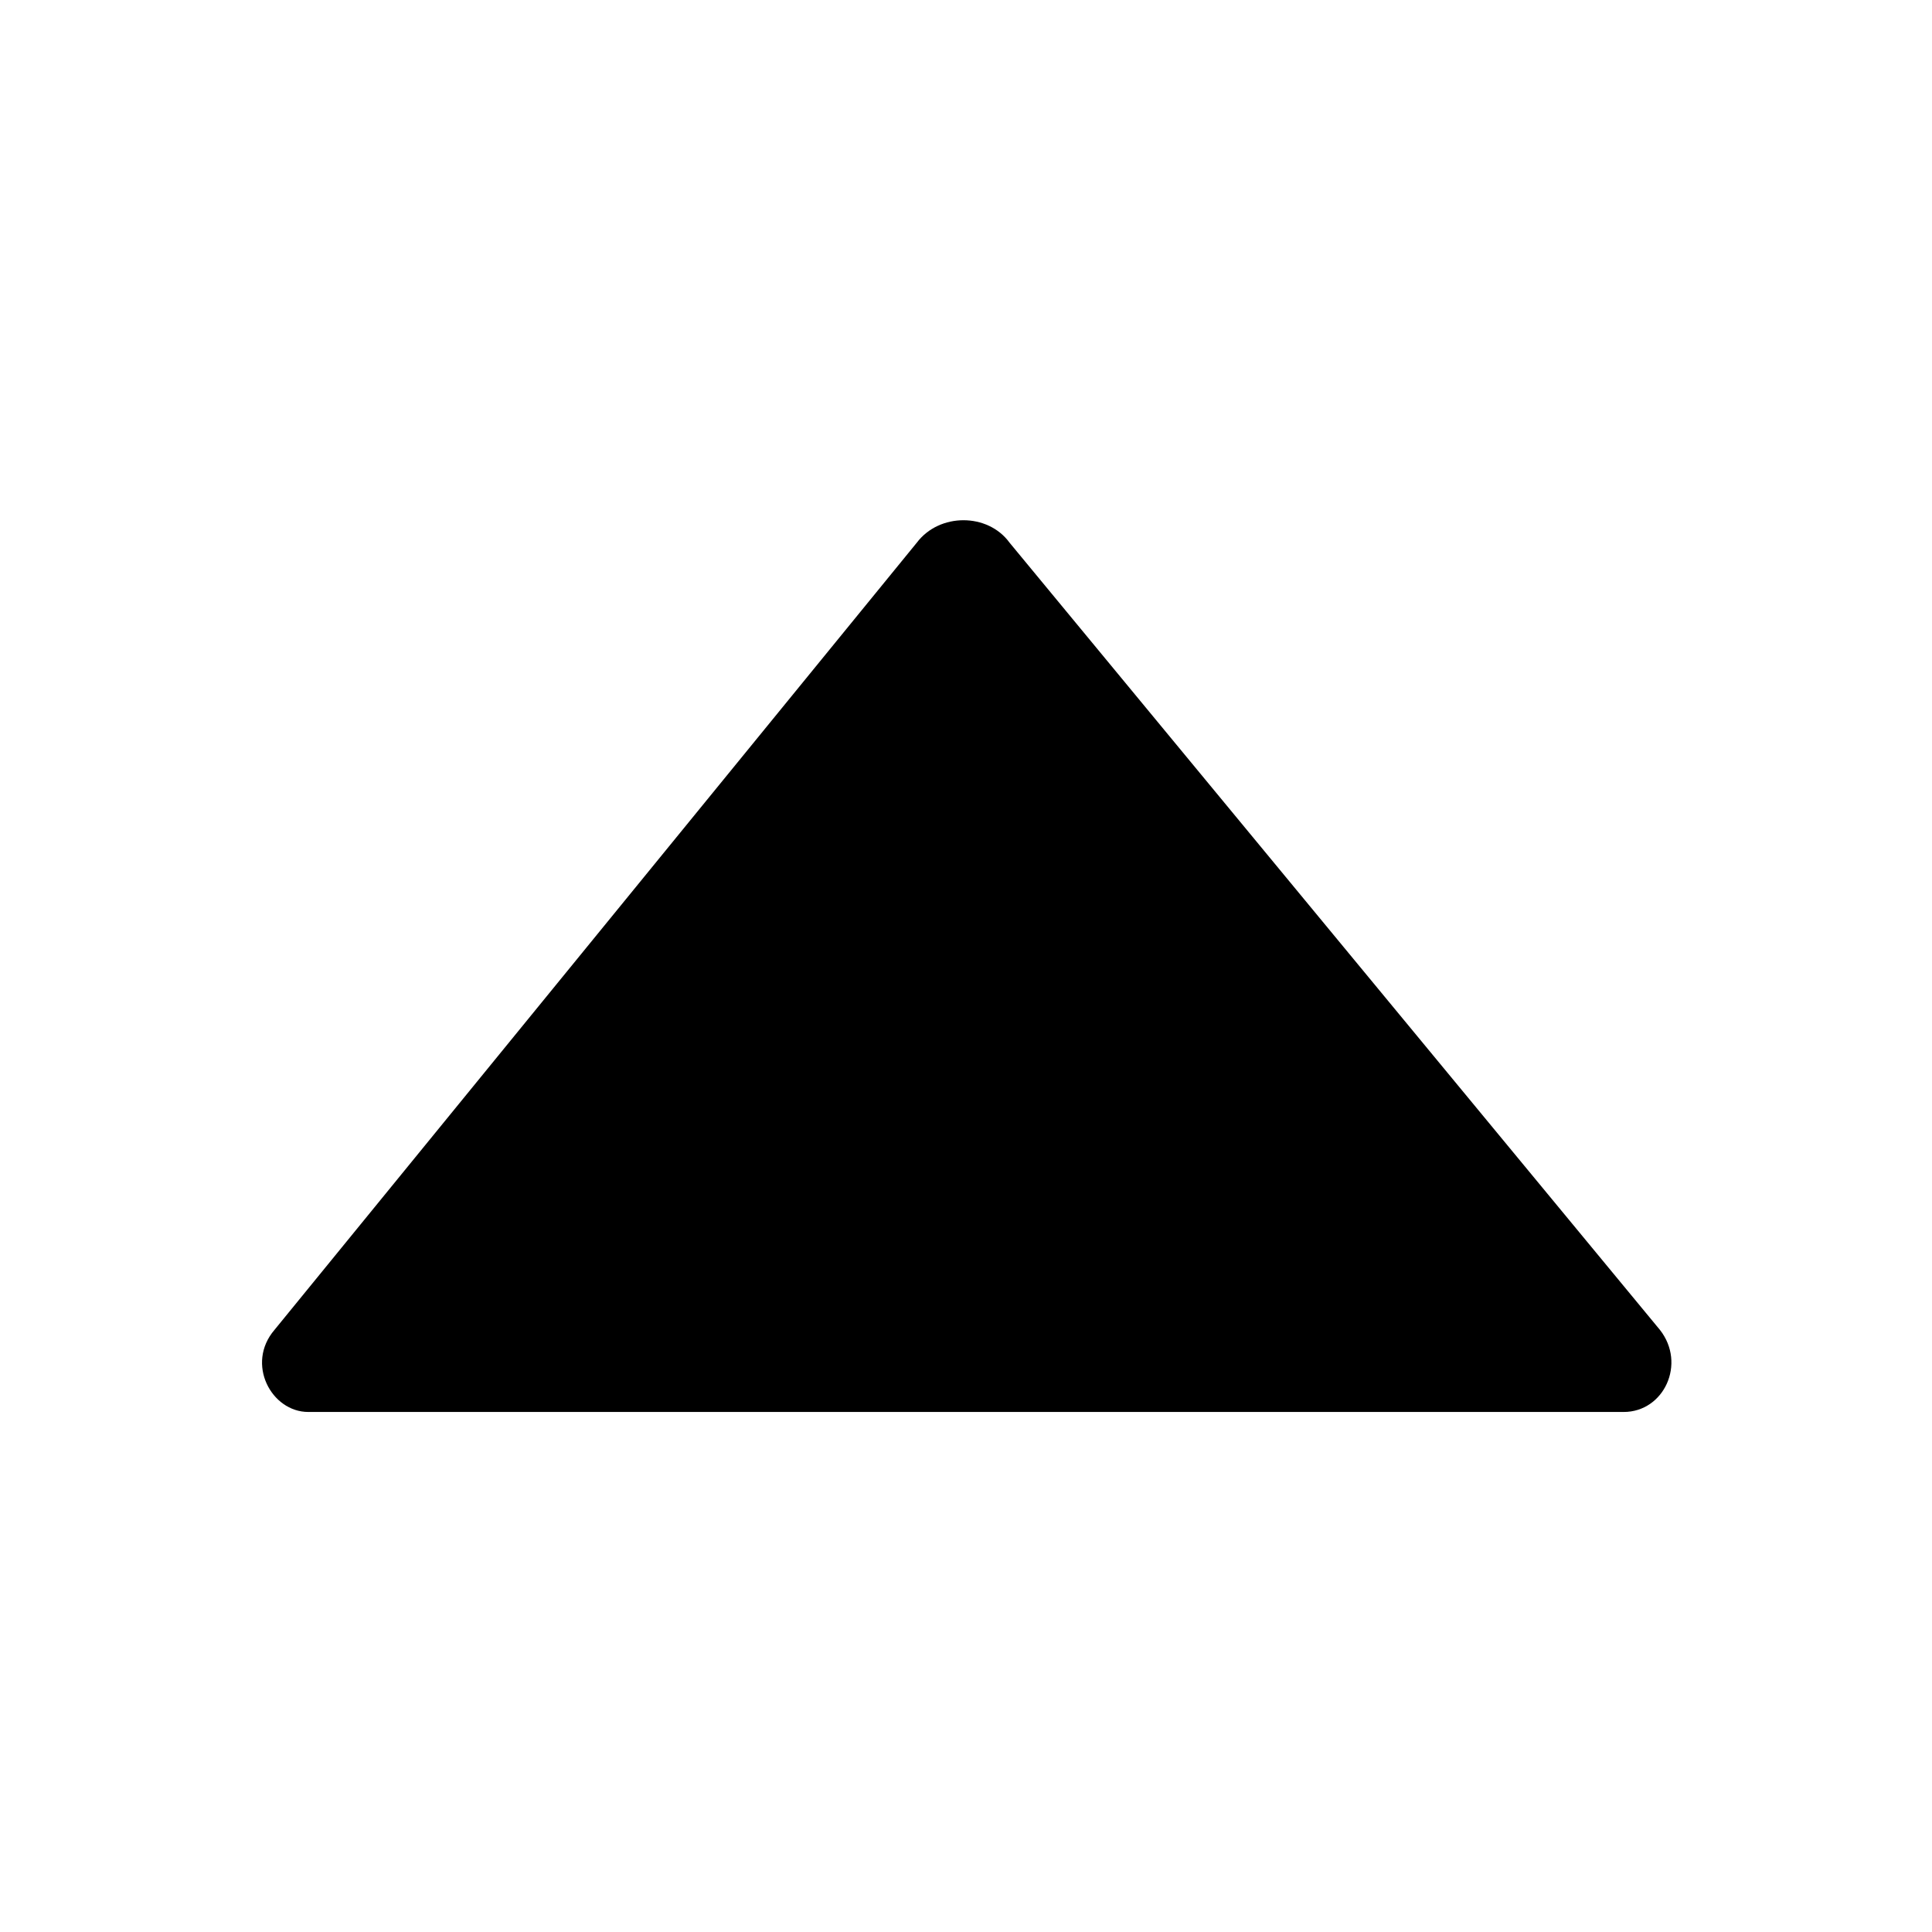
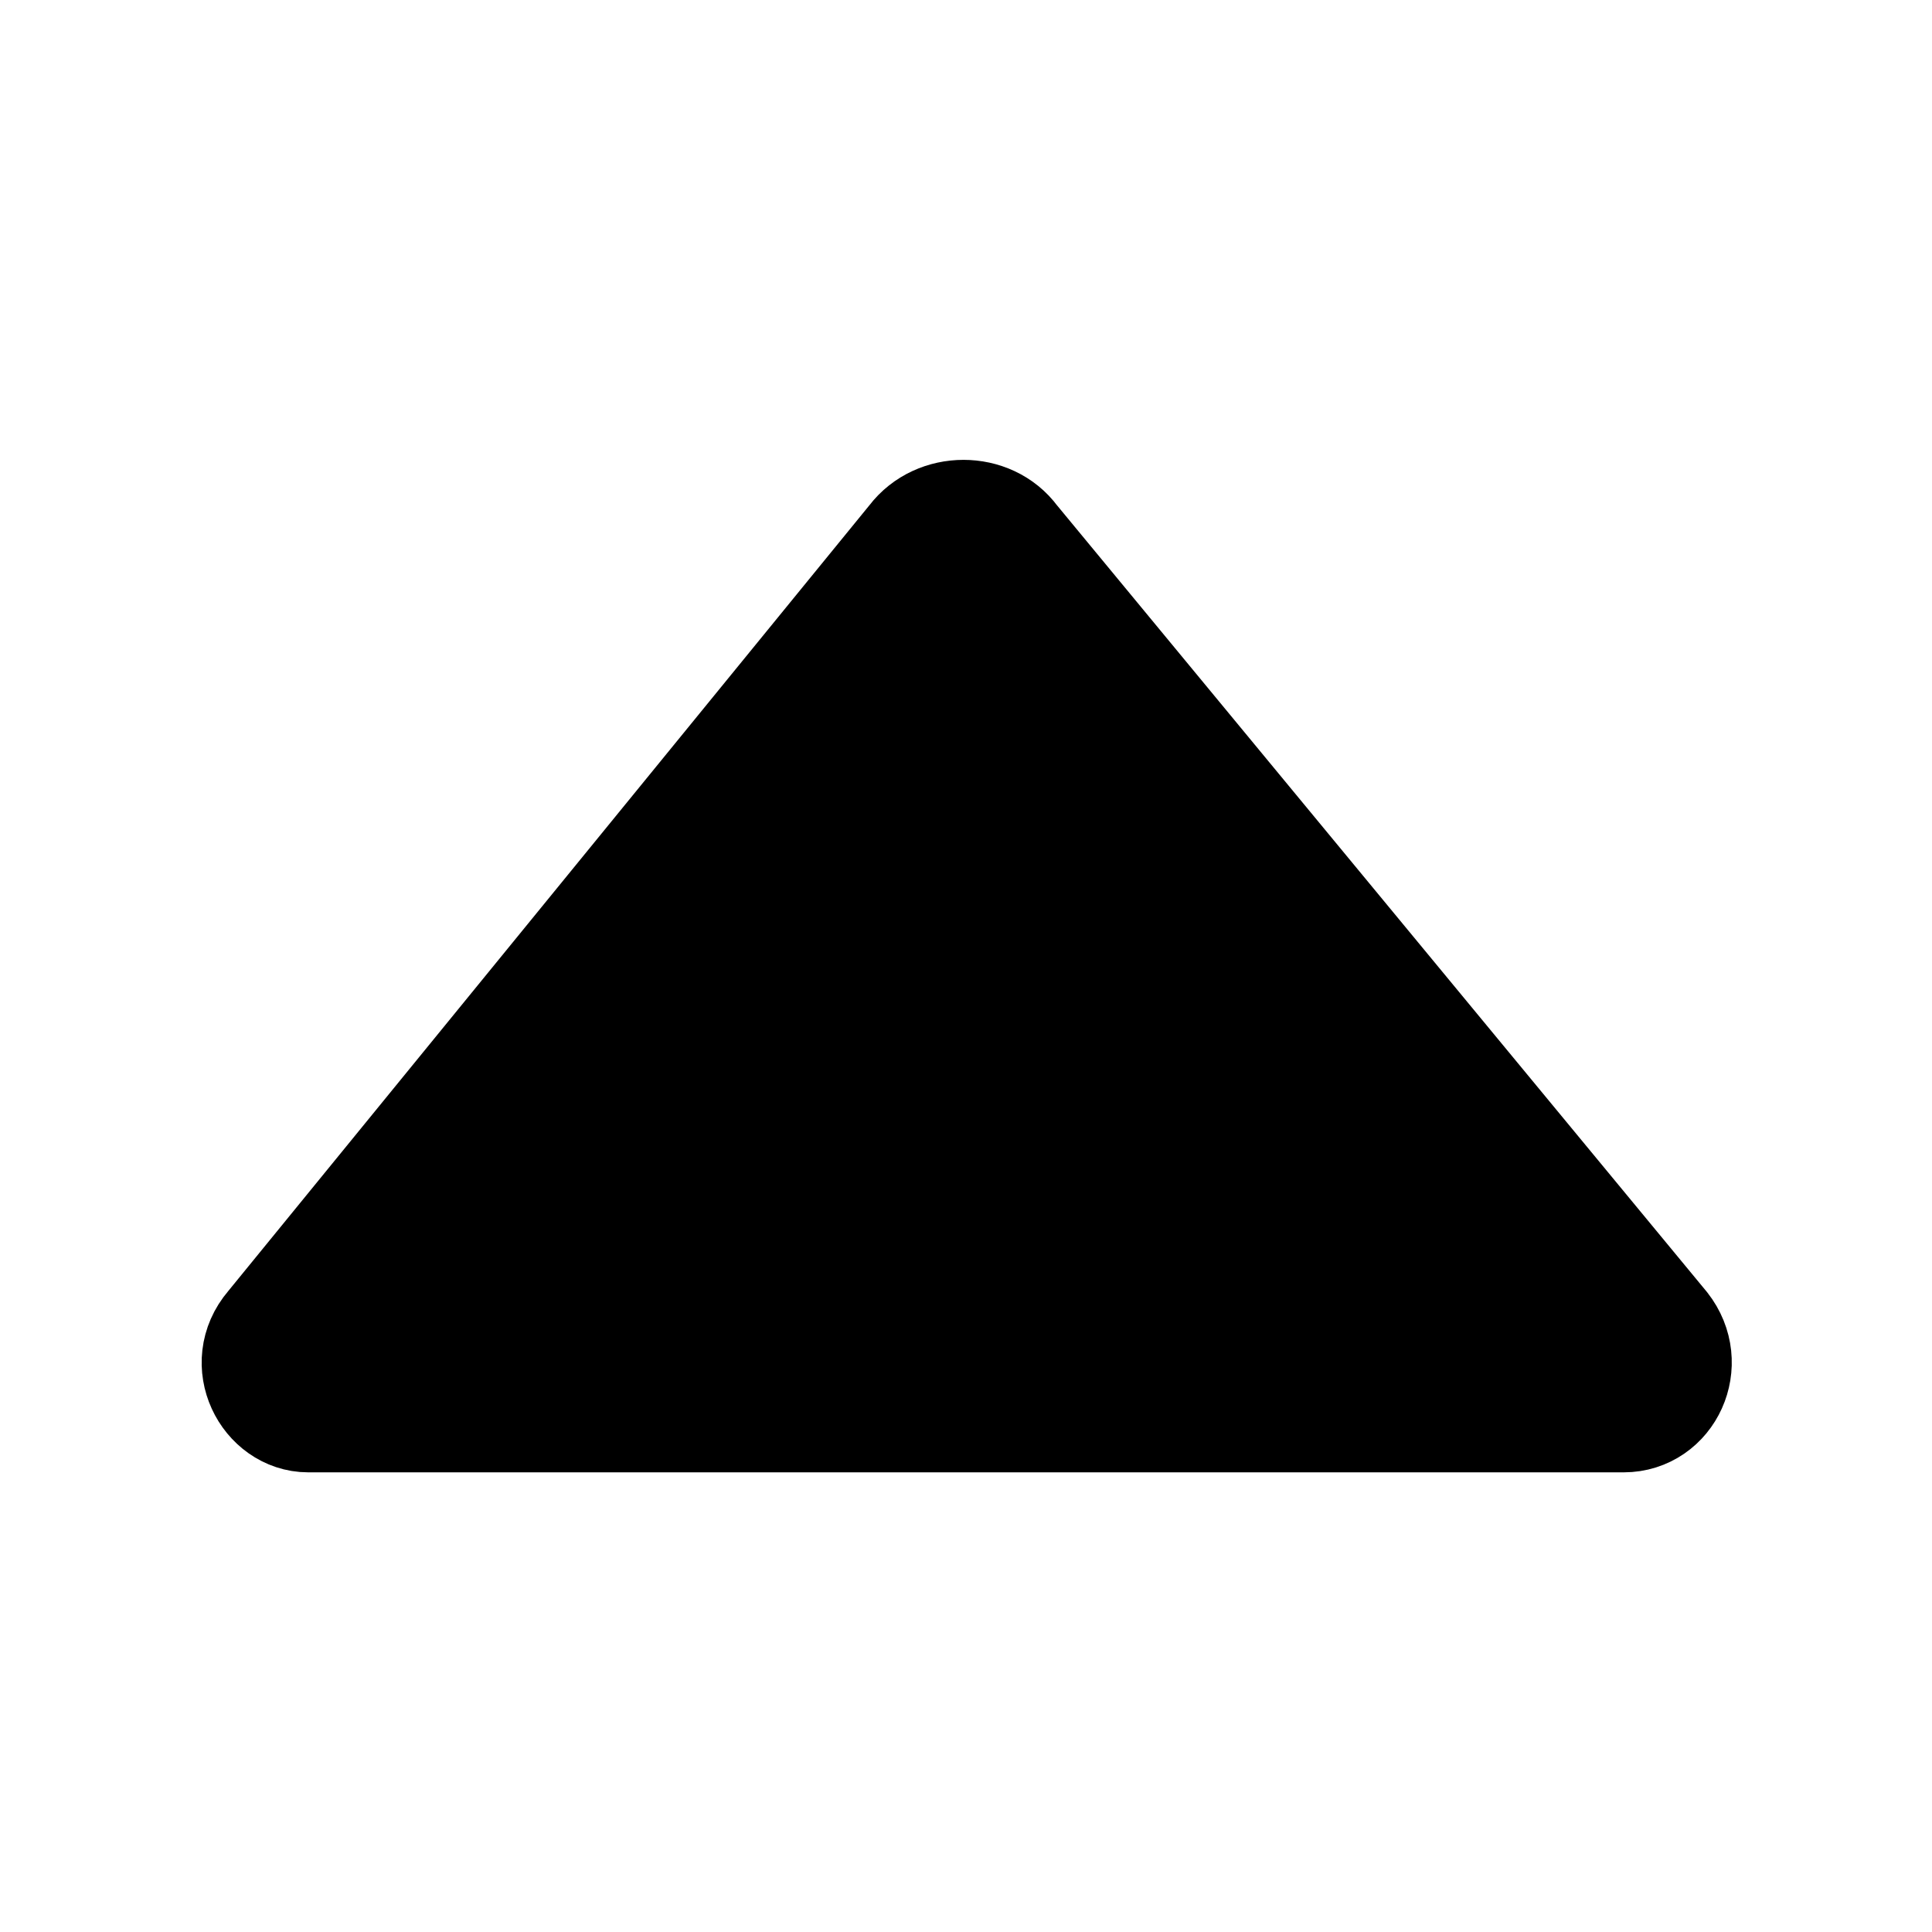
<svg xmlns="http://www.w3.org/2000/svg" viewBox="0 0 24 24" fill="currentColor">
-   <path d="M20.17 17.54H3.83c-0.46 0-0.78-0.6-0.42-1.02l7.98-9.78c0.28-0.37 0.88-0.37 1.15 0l8.08 9.78c0.33 0.42 0.05 1.02-0.45 1.02Z" />
+   <path d="M20.17 17.54H3.83c-0.46 0-0.78-0.6-0.42-1.02l7.98-9.78c0.28-0.37 0.88-0.37 1.15 0l8.08 9.78c0.33 0.42 0.05 1.02-0.45 1.02Z" stroke="currentColor" stroke-width="1.5" stroke-linejoin="round" />
</svg>
